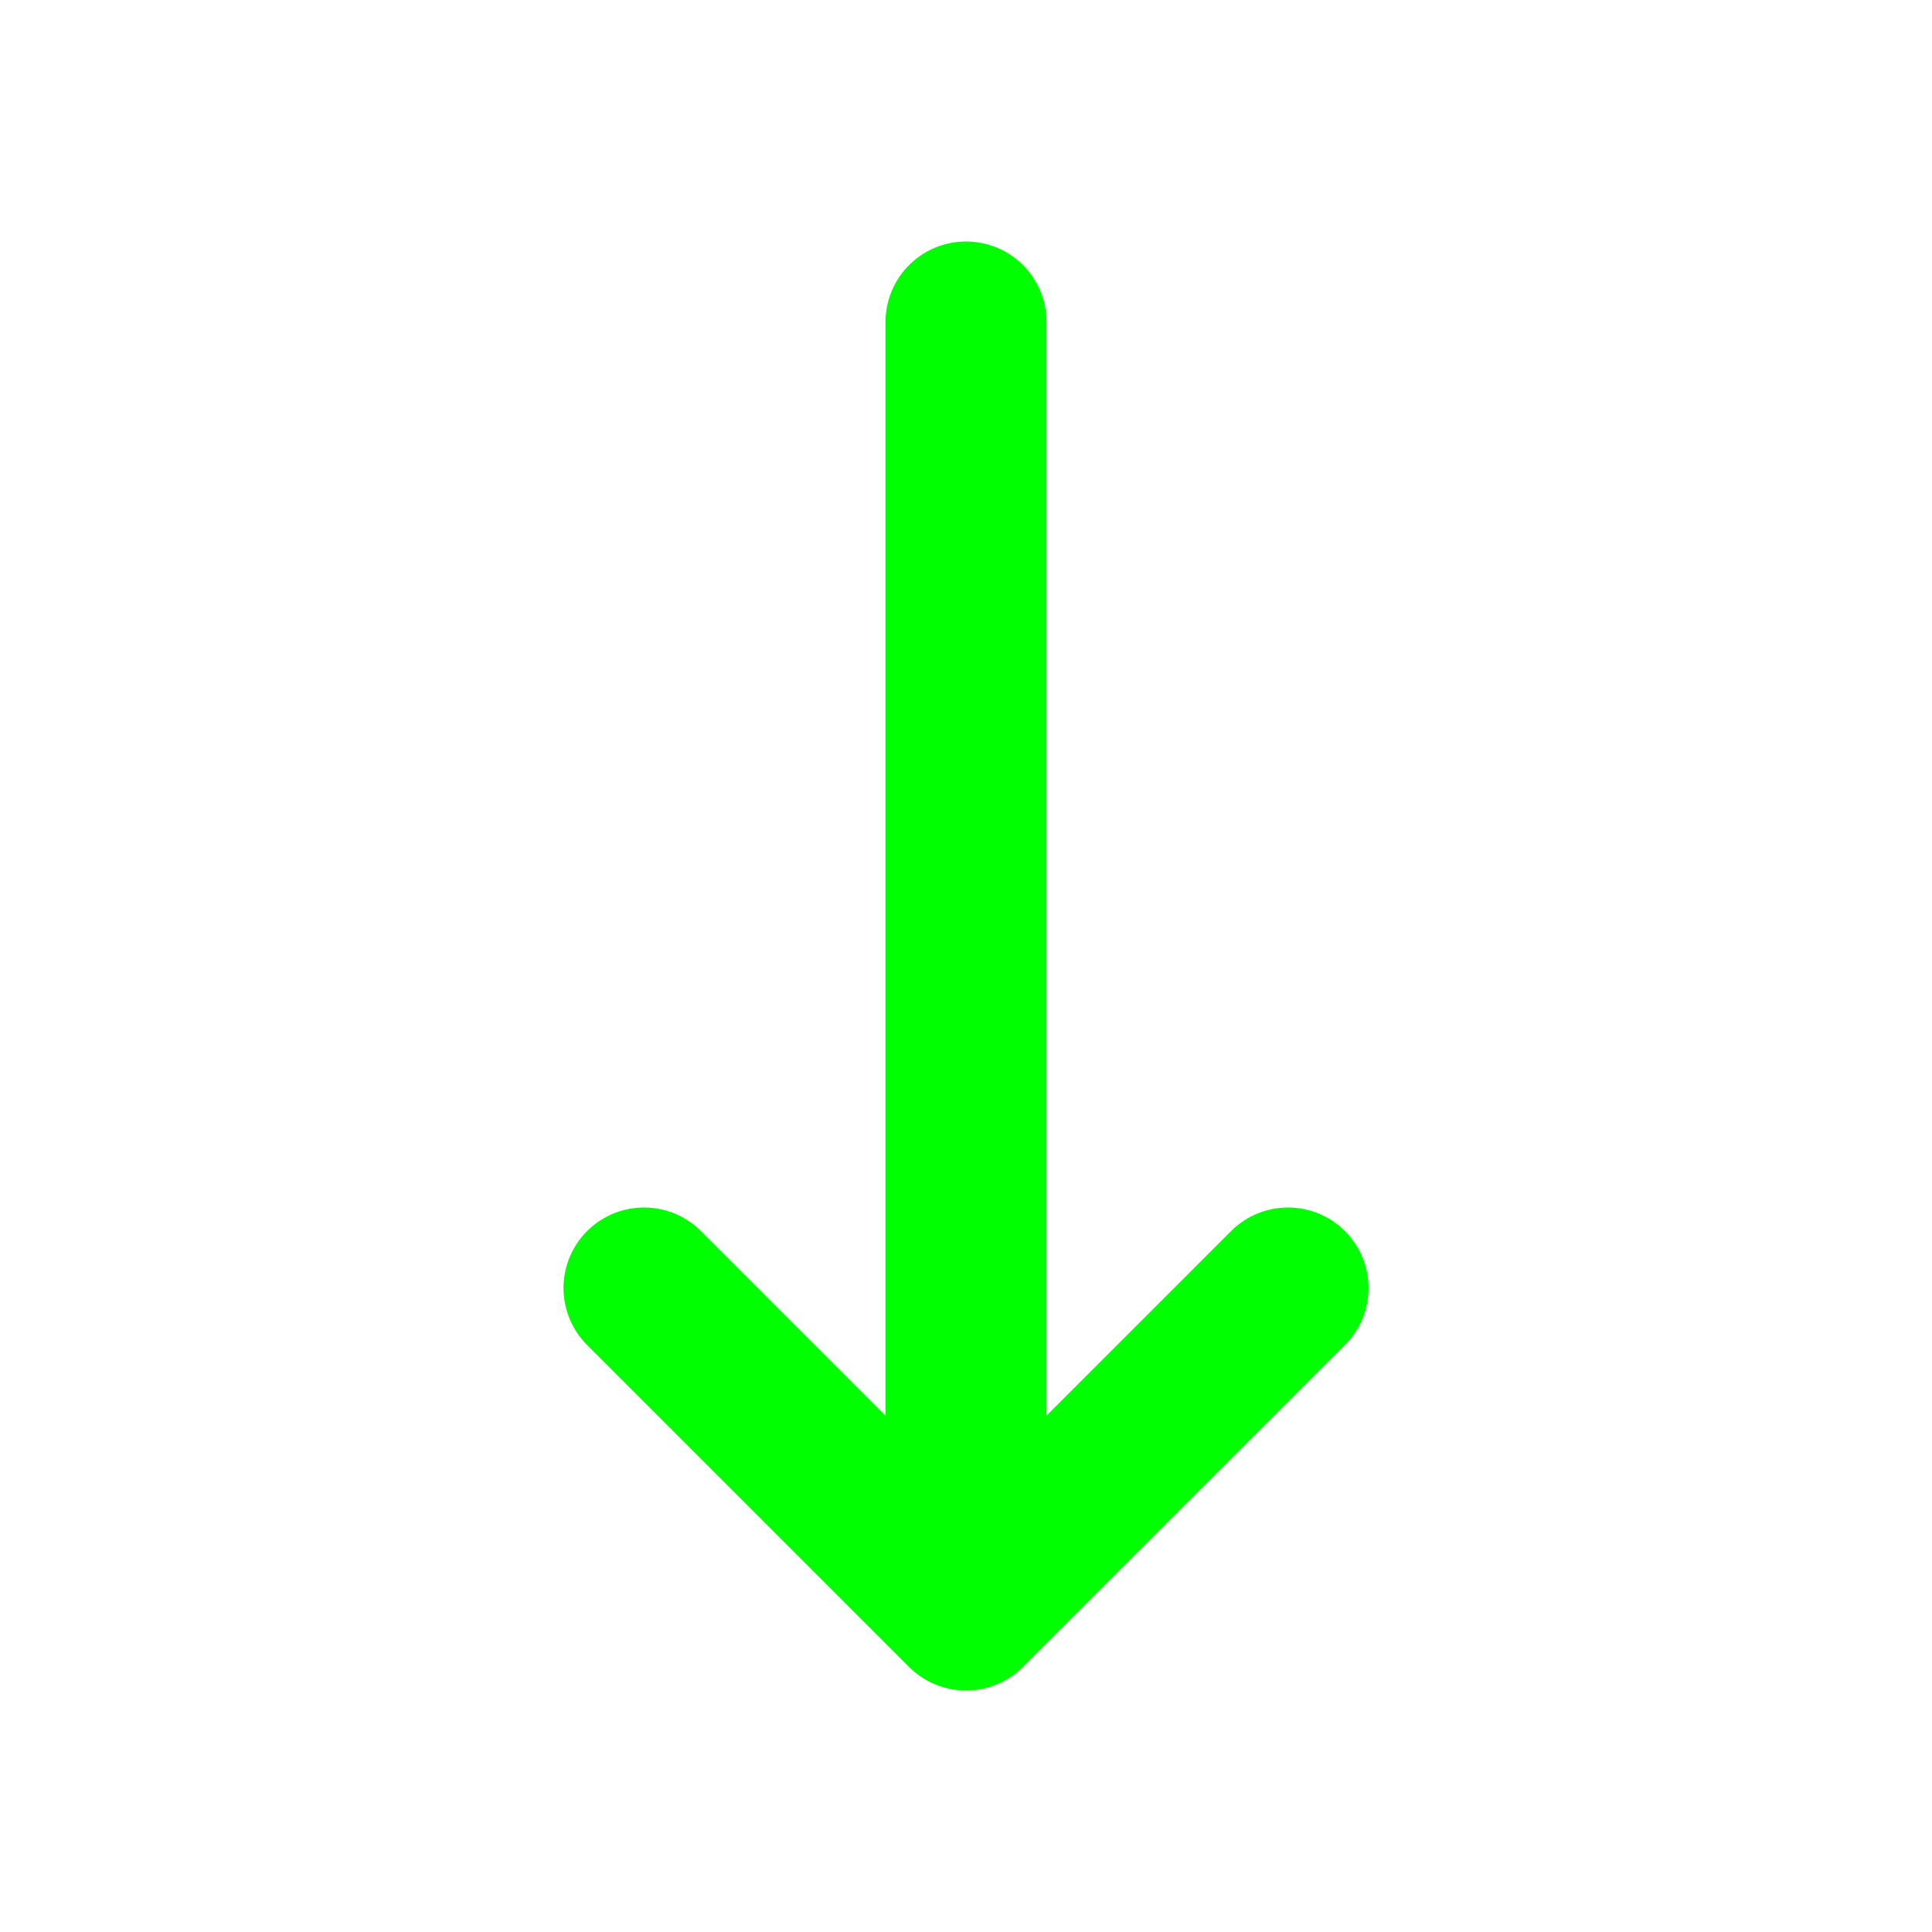
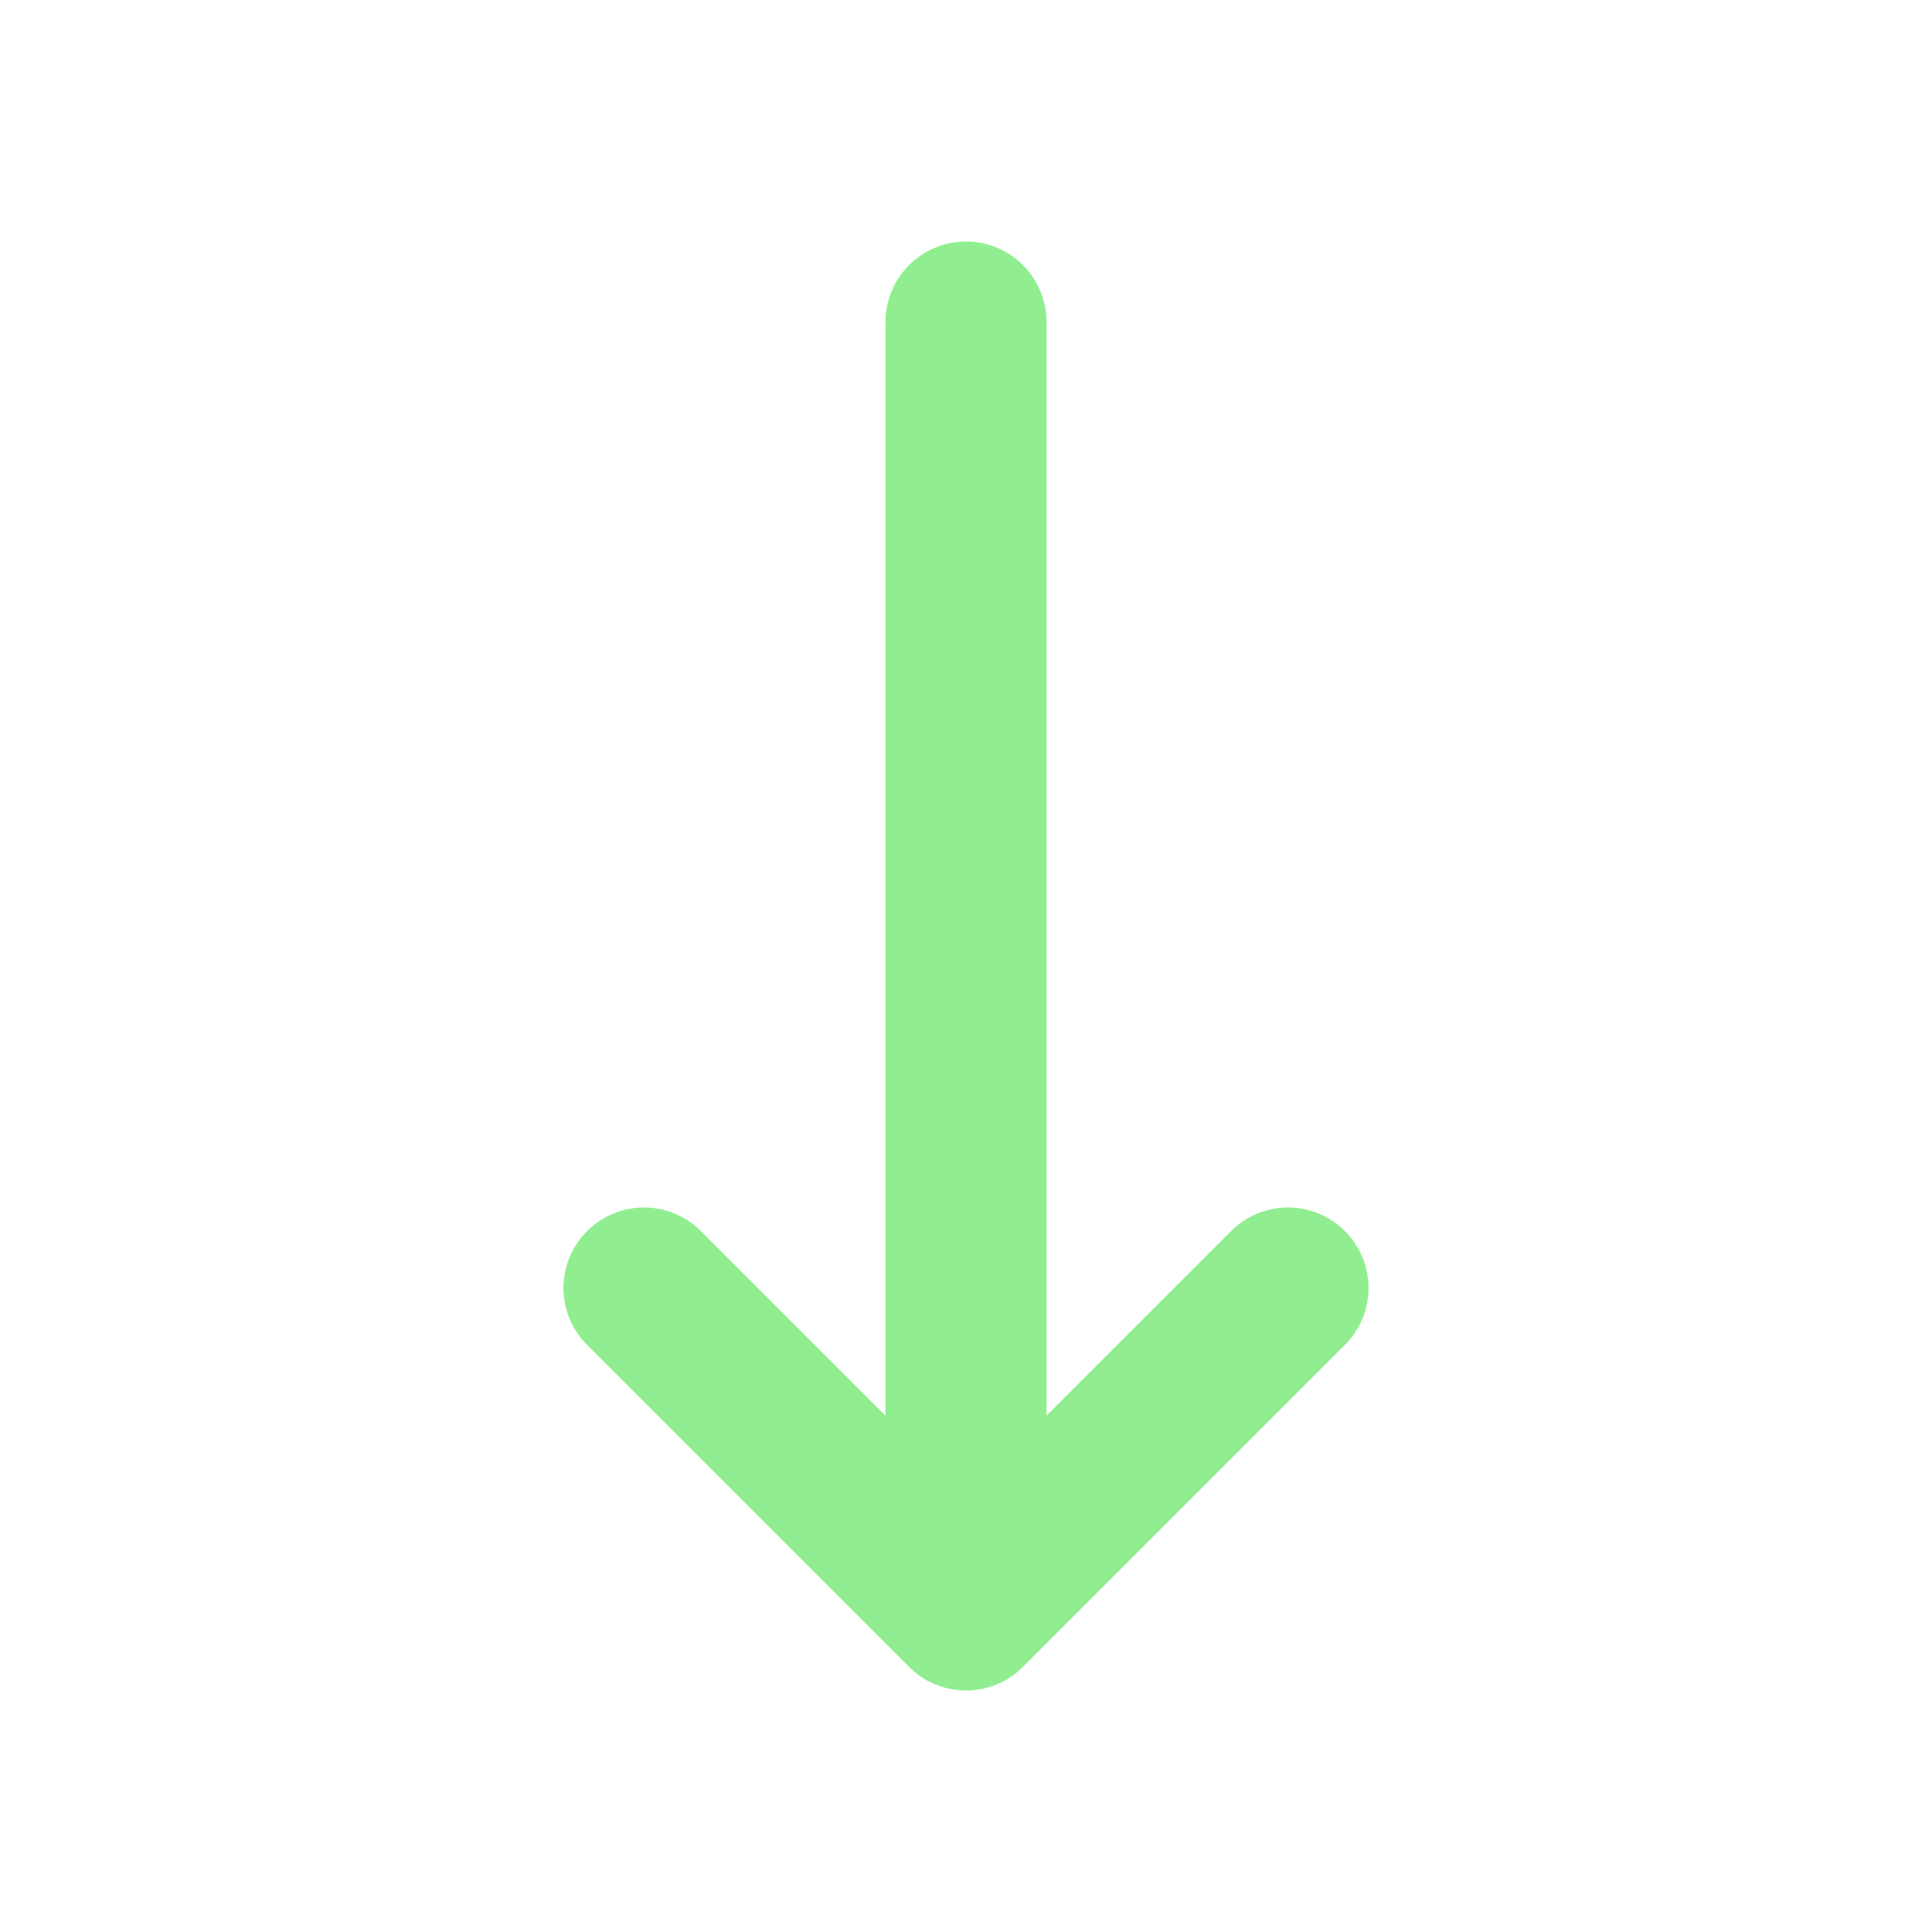
<svg xmlns="http://www.w3.org/2000/svg" width="80px" height="80px" viewBox="0 0 24 24" fill="none">
  <g id="SVGRepo_bgCarrier" stroke-width="0" />
  <g id="SVGRepo_tracerCarrier" stroke-linecap="round" stroke-linejoin="round" />
  <g id="SVGRepo_iconCarrier">
-     <path d="M12 4V20M12 20L8 16M12 20L16 16" stroke="#00ff00" stroke-width="2" stroke-linecap="round" stroke-linejoin="round" />
+     <path d="M12 4V20M12 20L8 16M12 20L16 16" stroke="#90ee90" stroke-width="2" stroke-linecap="round" stroke-linejoin="round" />
  </g>
</svg>
